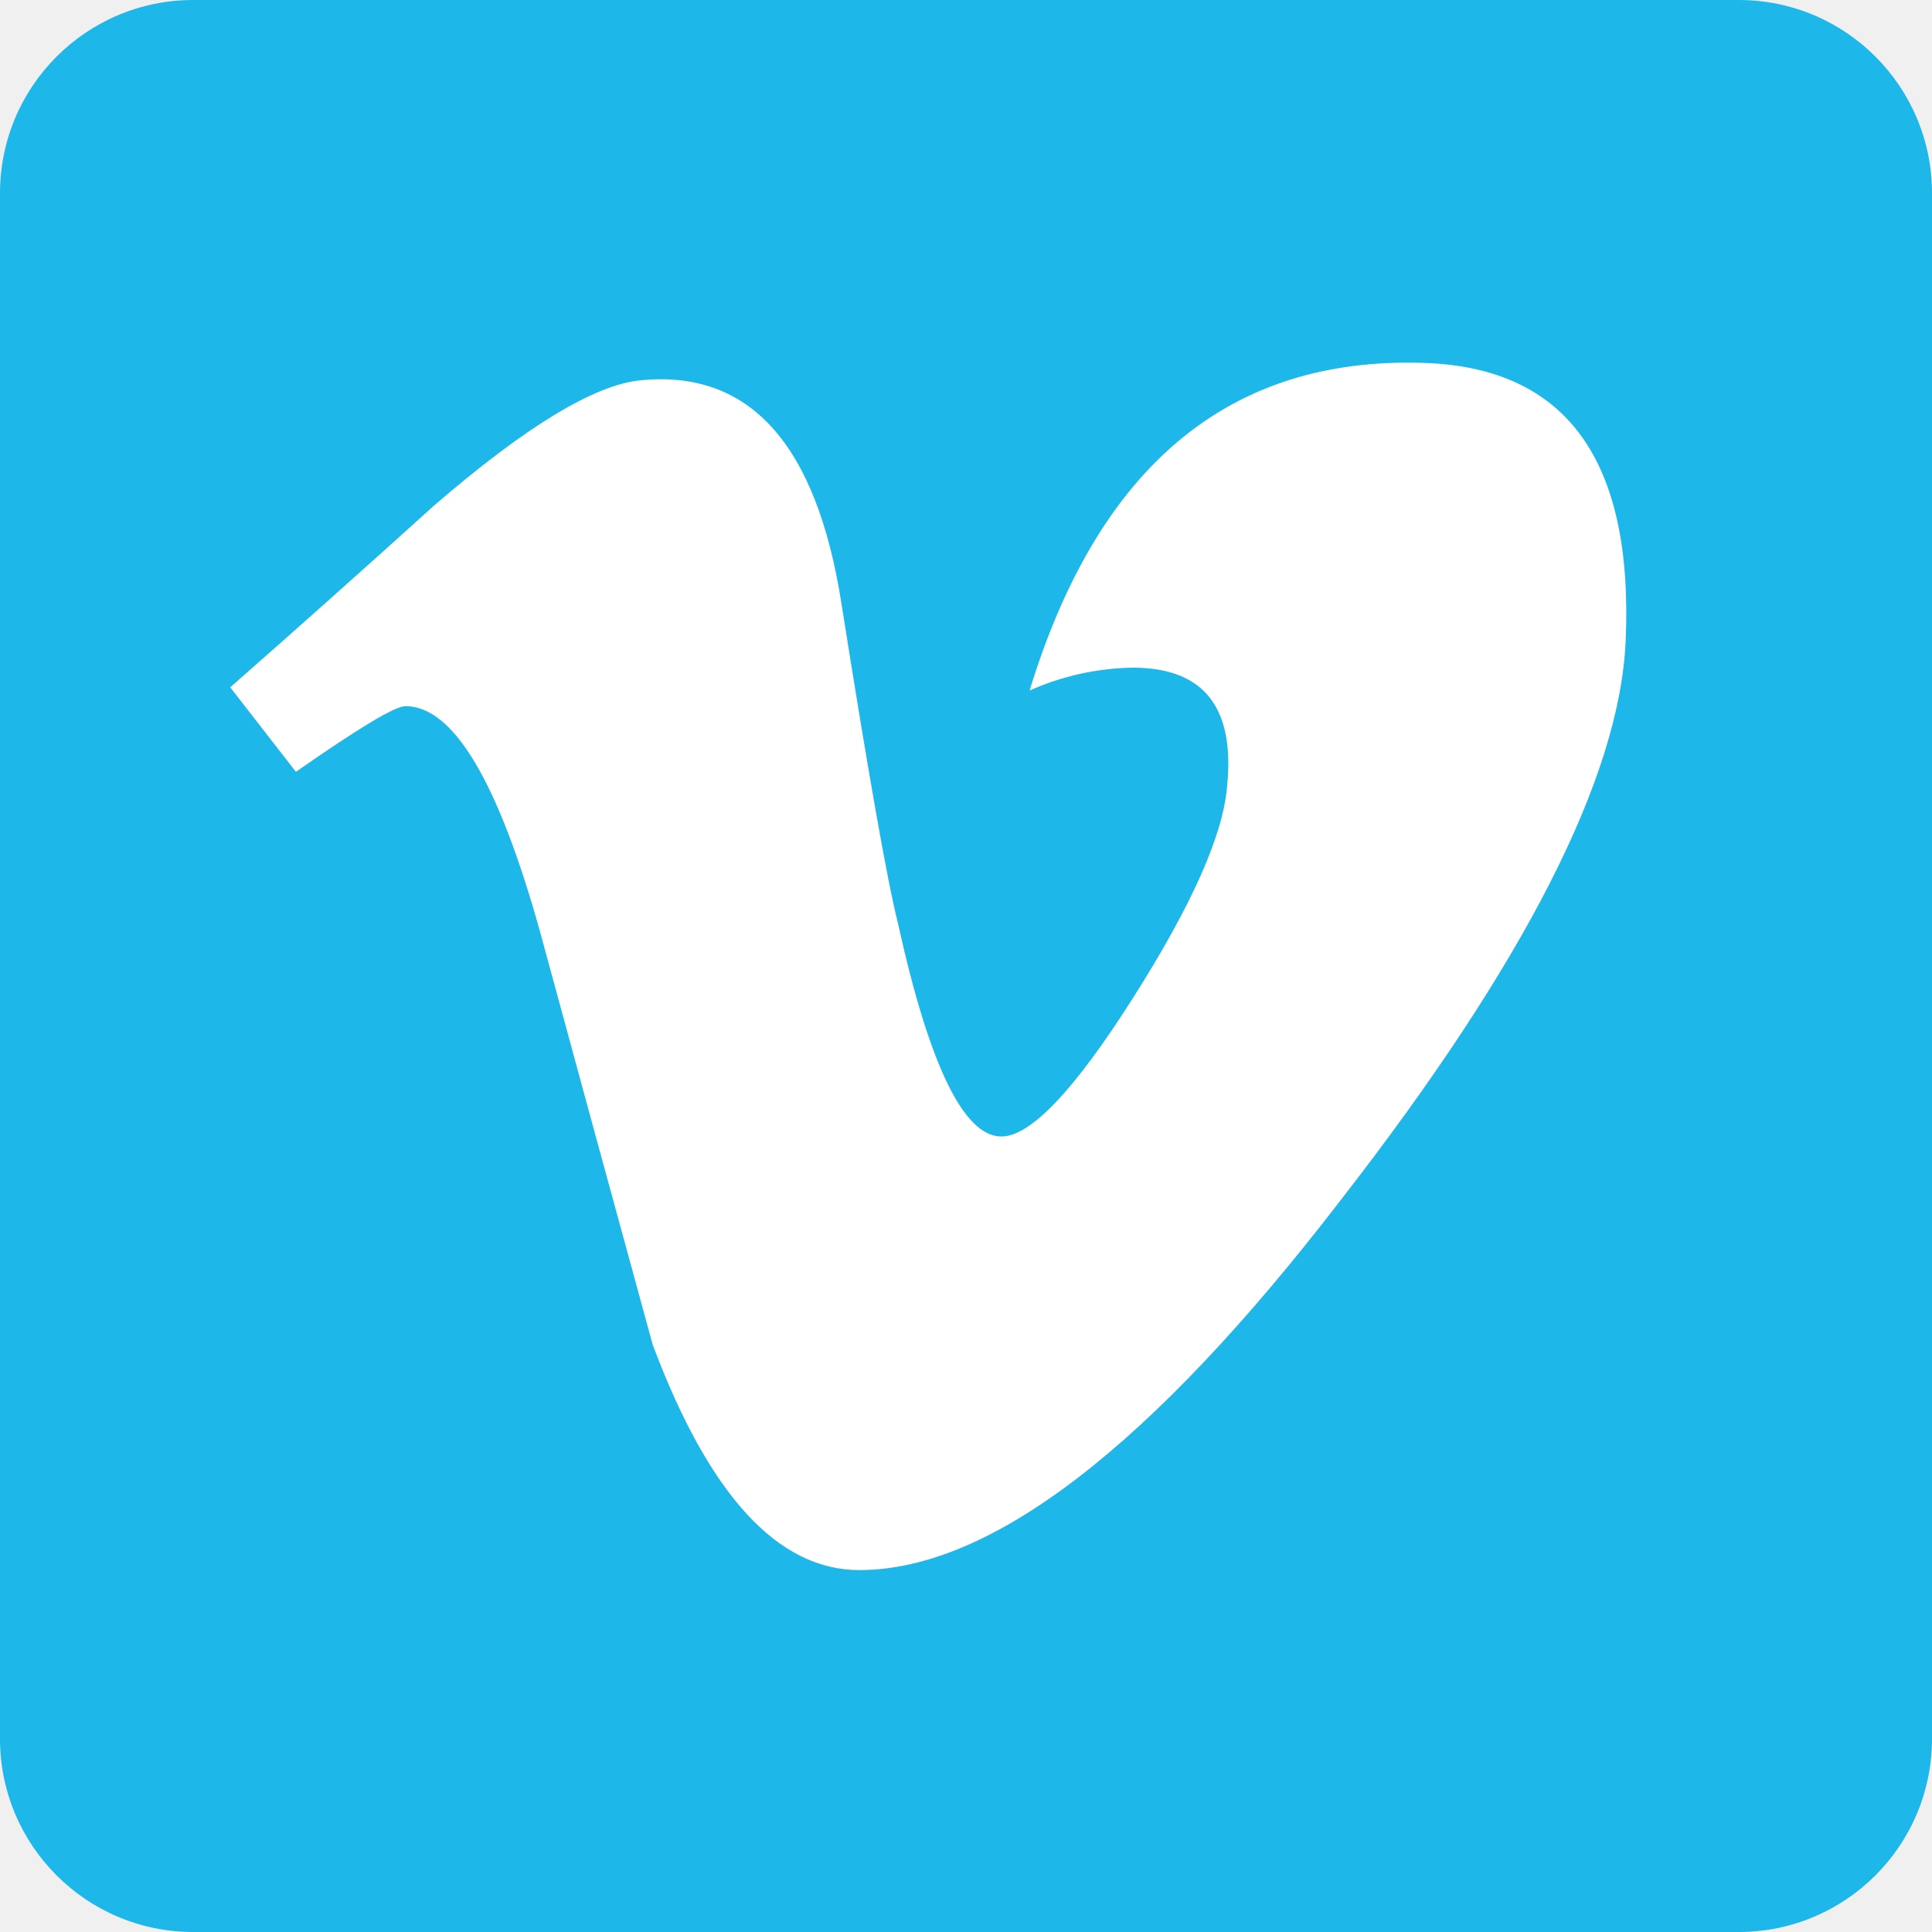
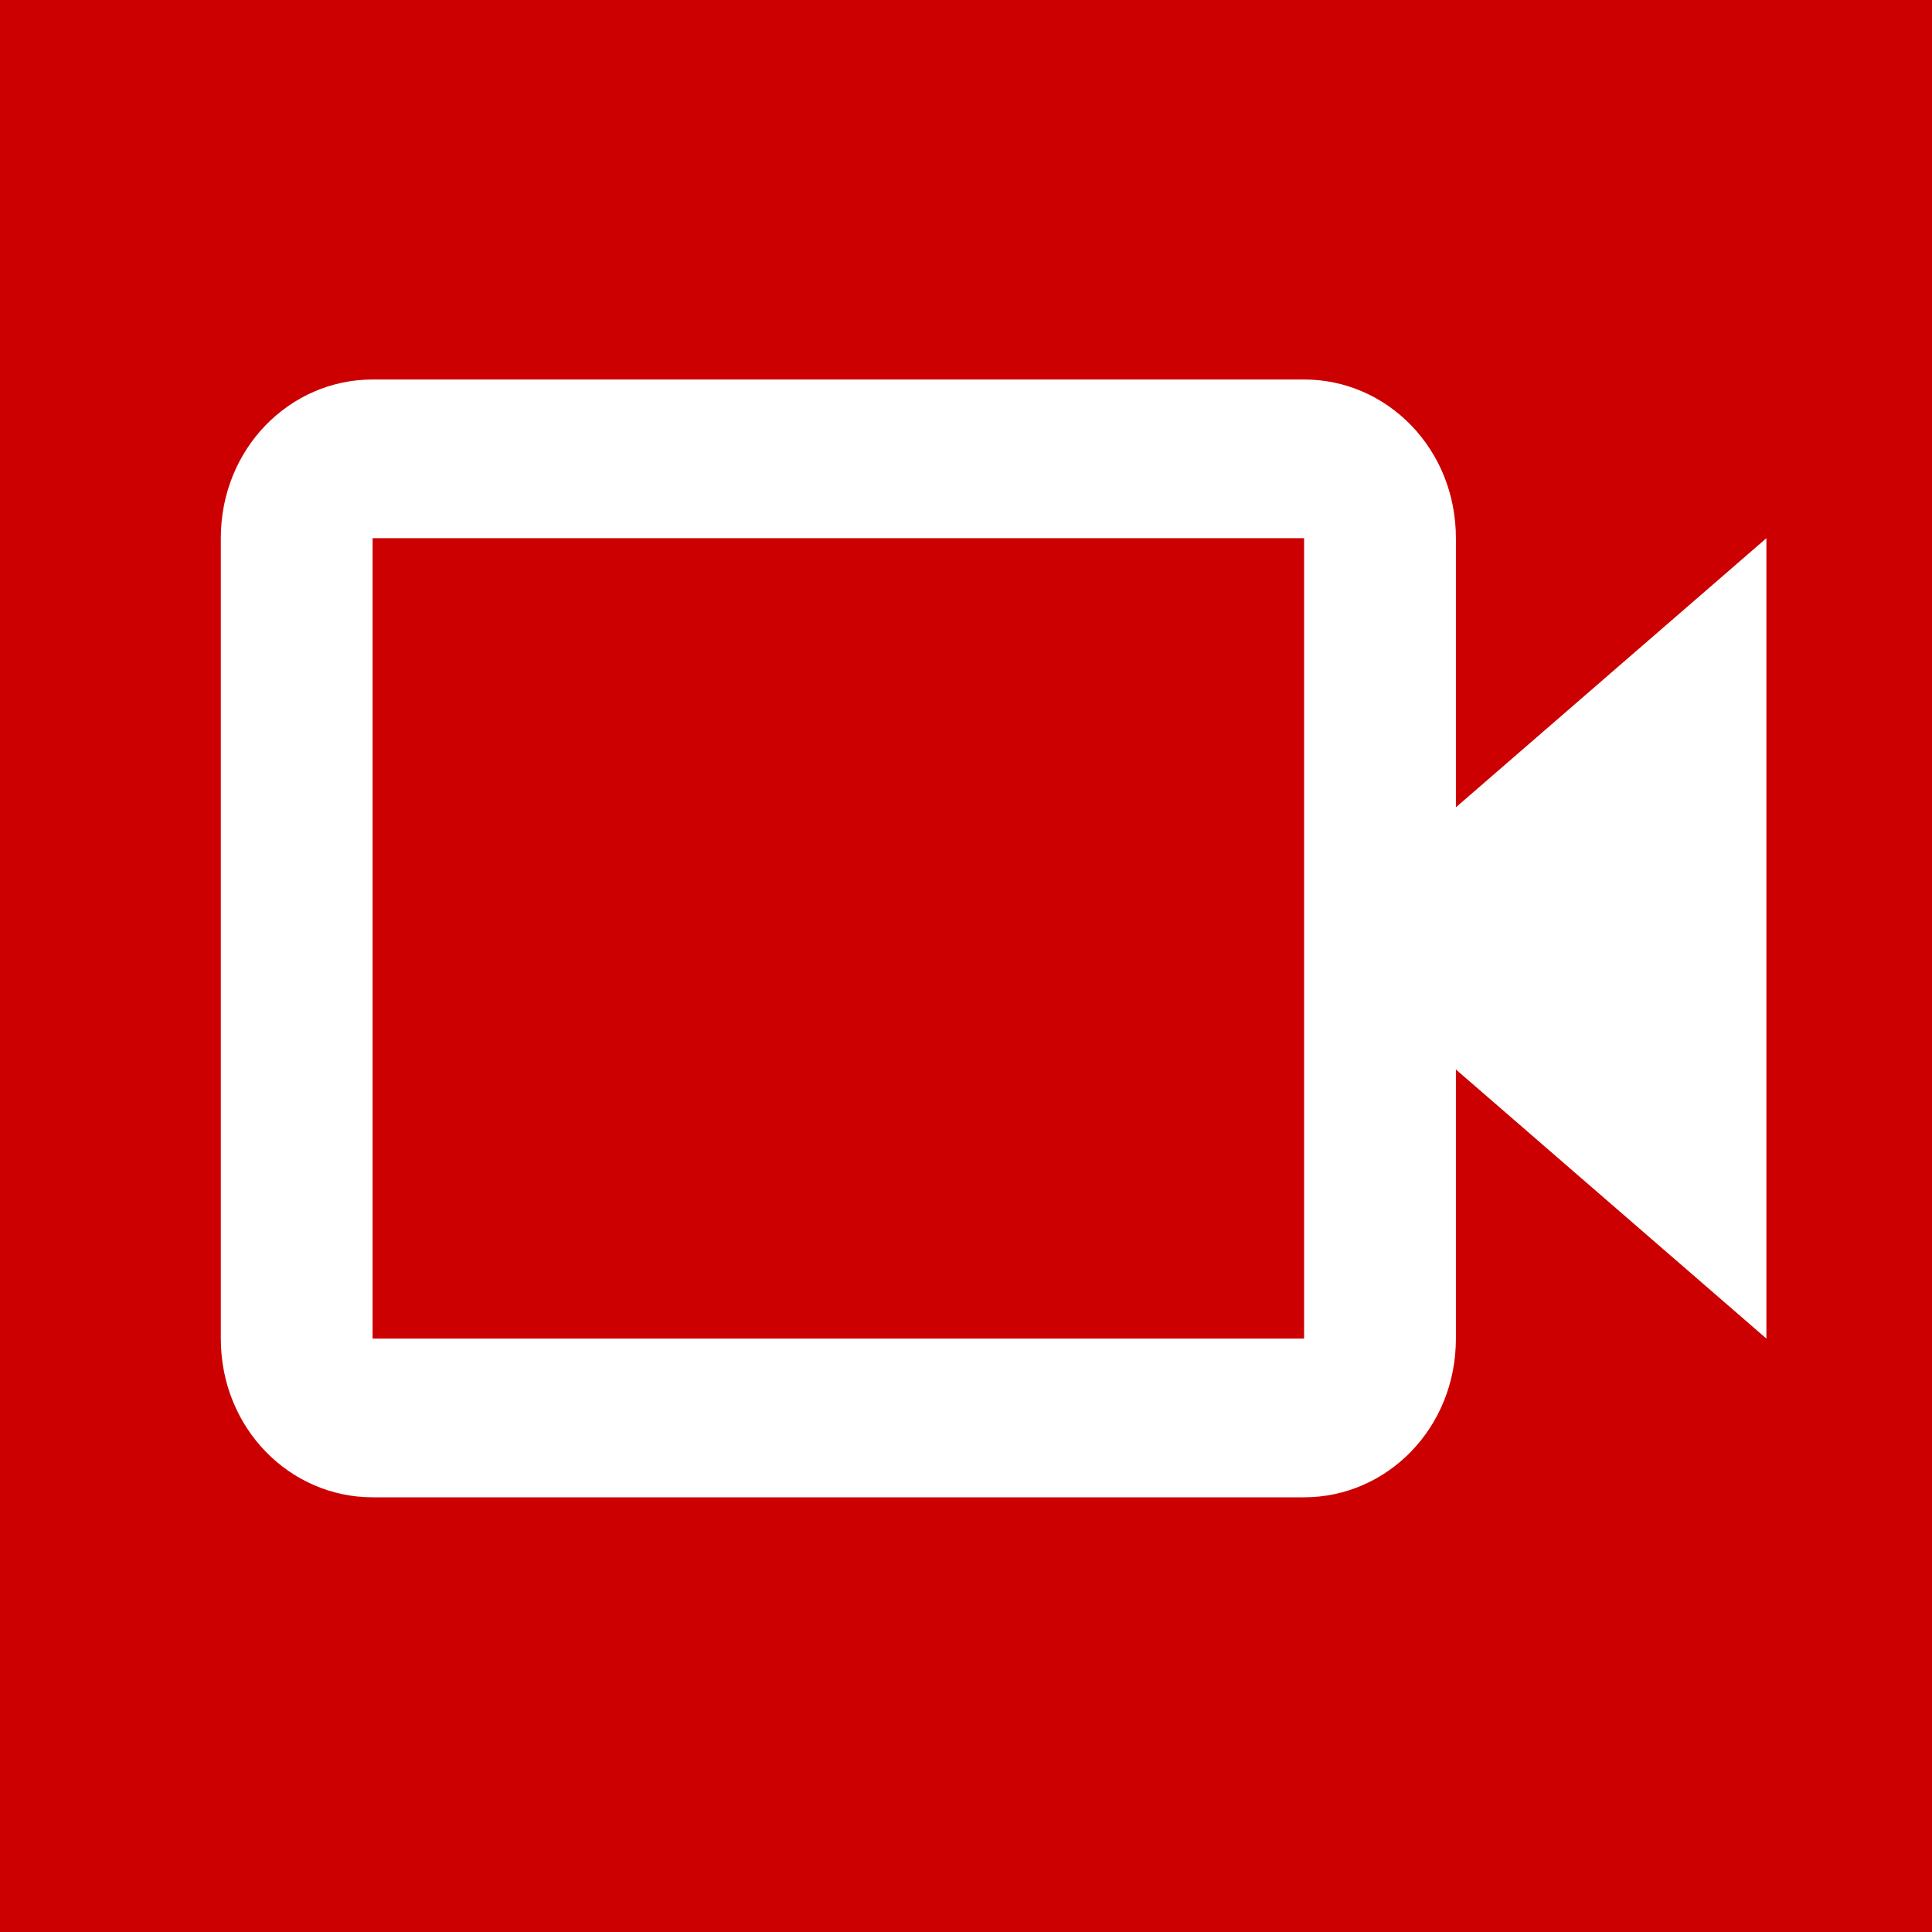
- <svg xmlns="http://www.w3.org/2000/svg" id="Layer_1" data-name="Layer 1" viewBox="0 0 120 120">
-   <defs>
-     <style>.cls-1{fill:#1eb7ea;}.cls-2{fill:#fff;}</style>
-   </defs>
-   <path class="cls-1" d="M476.48,192.41a12,12,0,0,1-12,12h-96a12,12,0,0,1-12-12v-96a12,12,0,0,1,12-12h96a12,12,0,0,1,12,12v96Z" transform="translate(-356.48 -84.41)" />
-   <path class="cls-2" d="M457.45,124.26q-.57,12.66-17.68,34.67-17.68,23-29.92,23-7.59,0-12.83-14-3.51-12.82-7-25.66-3.9-14-8.36-14c-.65,0-2.92,1.37-6.8,4.08l-4.08-5.25q6.42-5.64,12.65-11.28,8.56-7.39,12.85-7.79,10.13-1,12.46,13.84,2.53,16,3.51,19.87Q415.17,155,418.68,155q2.71,0,8.17-8.6t5.84-13.09q.78-7.42-5.84-7.43a16.34,16.34,0,0,0-6.42,1.42q6.4-20.92,24.43-20.35,13.36.39,12.59,17.34Z" transform="translate(-356.48 -84.41)" />
+ <svg xmlns="http://www.w3.org/2000/svg" version="1.1" id="Layer_1" x="0px" y="0px" viewBox="0 0 28 28" style="enable-background:new 0 0 28 28;" xml:space="preserve">
+   <style type="text/css">
+ 	.st0{fill:#CC0000;}
+ 	.st1{fill:#FFFFFF;}
+ </style>
+   <rect class="st0" width="28" height="28" />
+   <g>
+     <path class="st1" d="M21.1,7.8c0-1.3-1-2.3-2.2-2.3H5.4c-1.2,0-2.2,1-2.2,2.3v11.6c0,1.3,1,2.3,2.2,2.3h13.5c1.2,0,2.2-1,2.2-2.3   v-3.9l4.5,3.9V7.8l-4.5,3.9V7.8z M18.9,19.4H5.4V7.8h13.5l0,5.8l0,0l0,0C18.9,13.6,18.9,19.4,18.9,19.4z" />
+   </g>
</svg>
